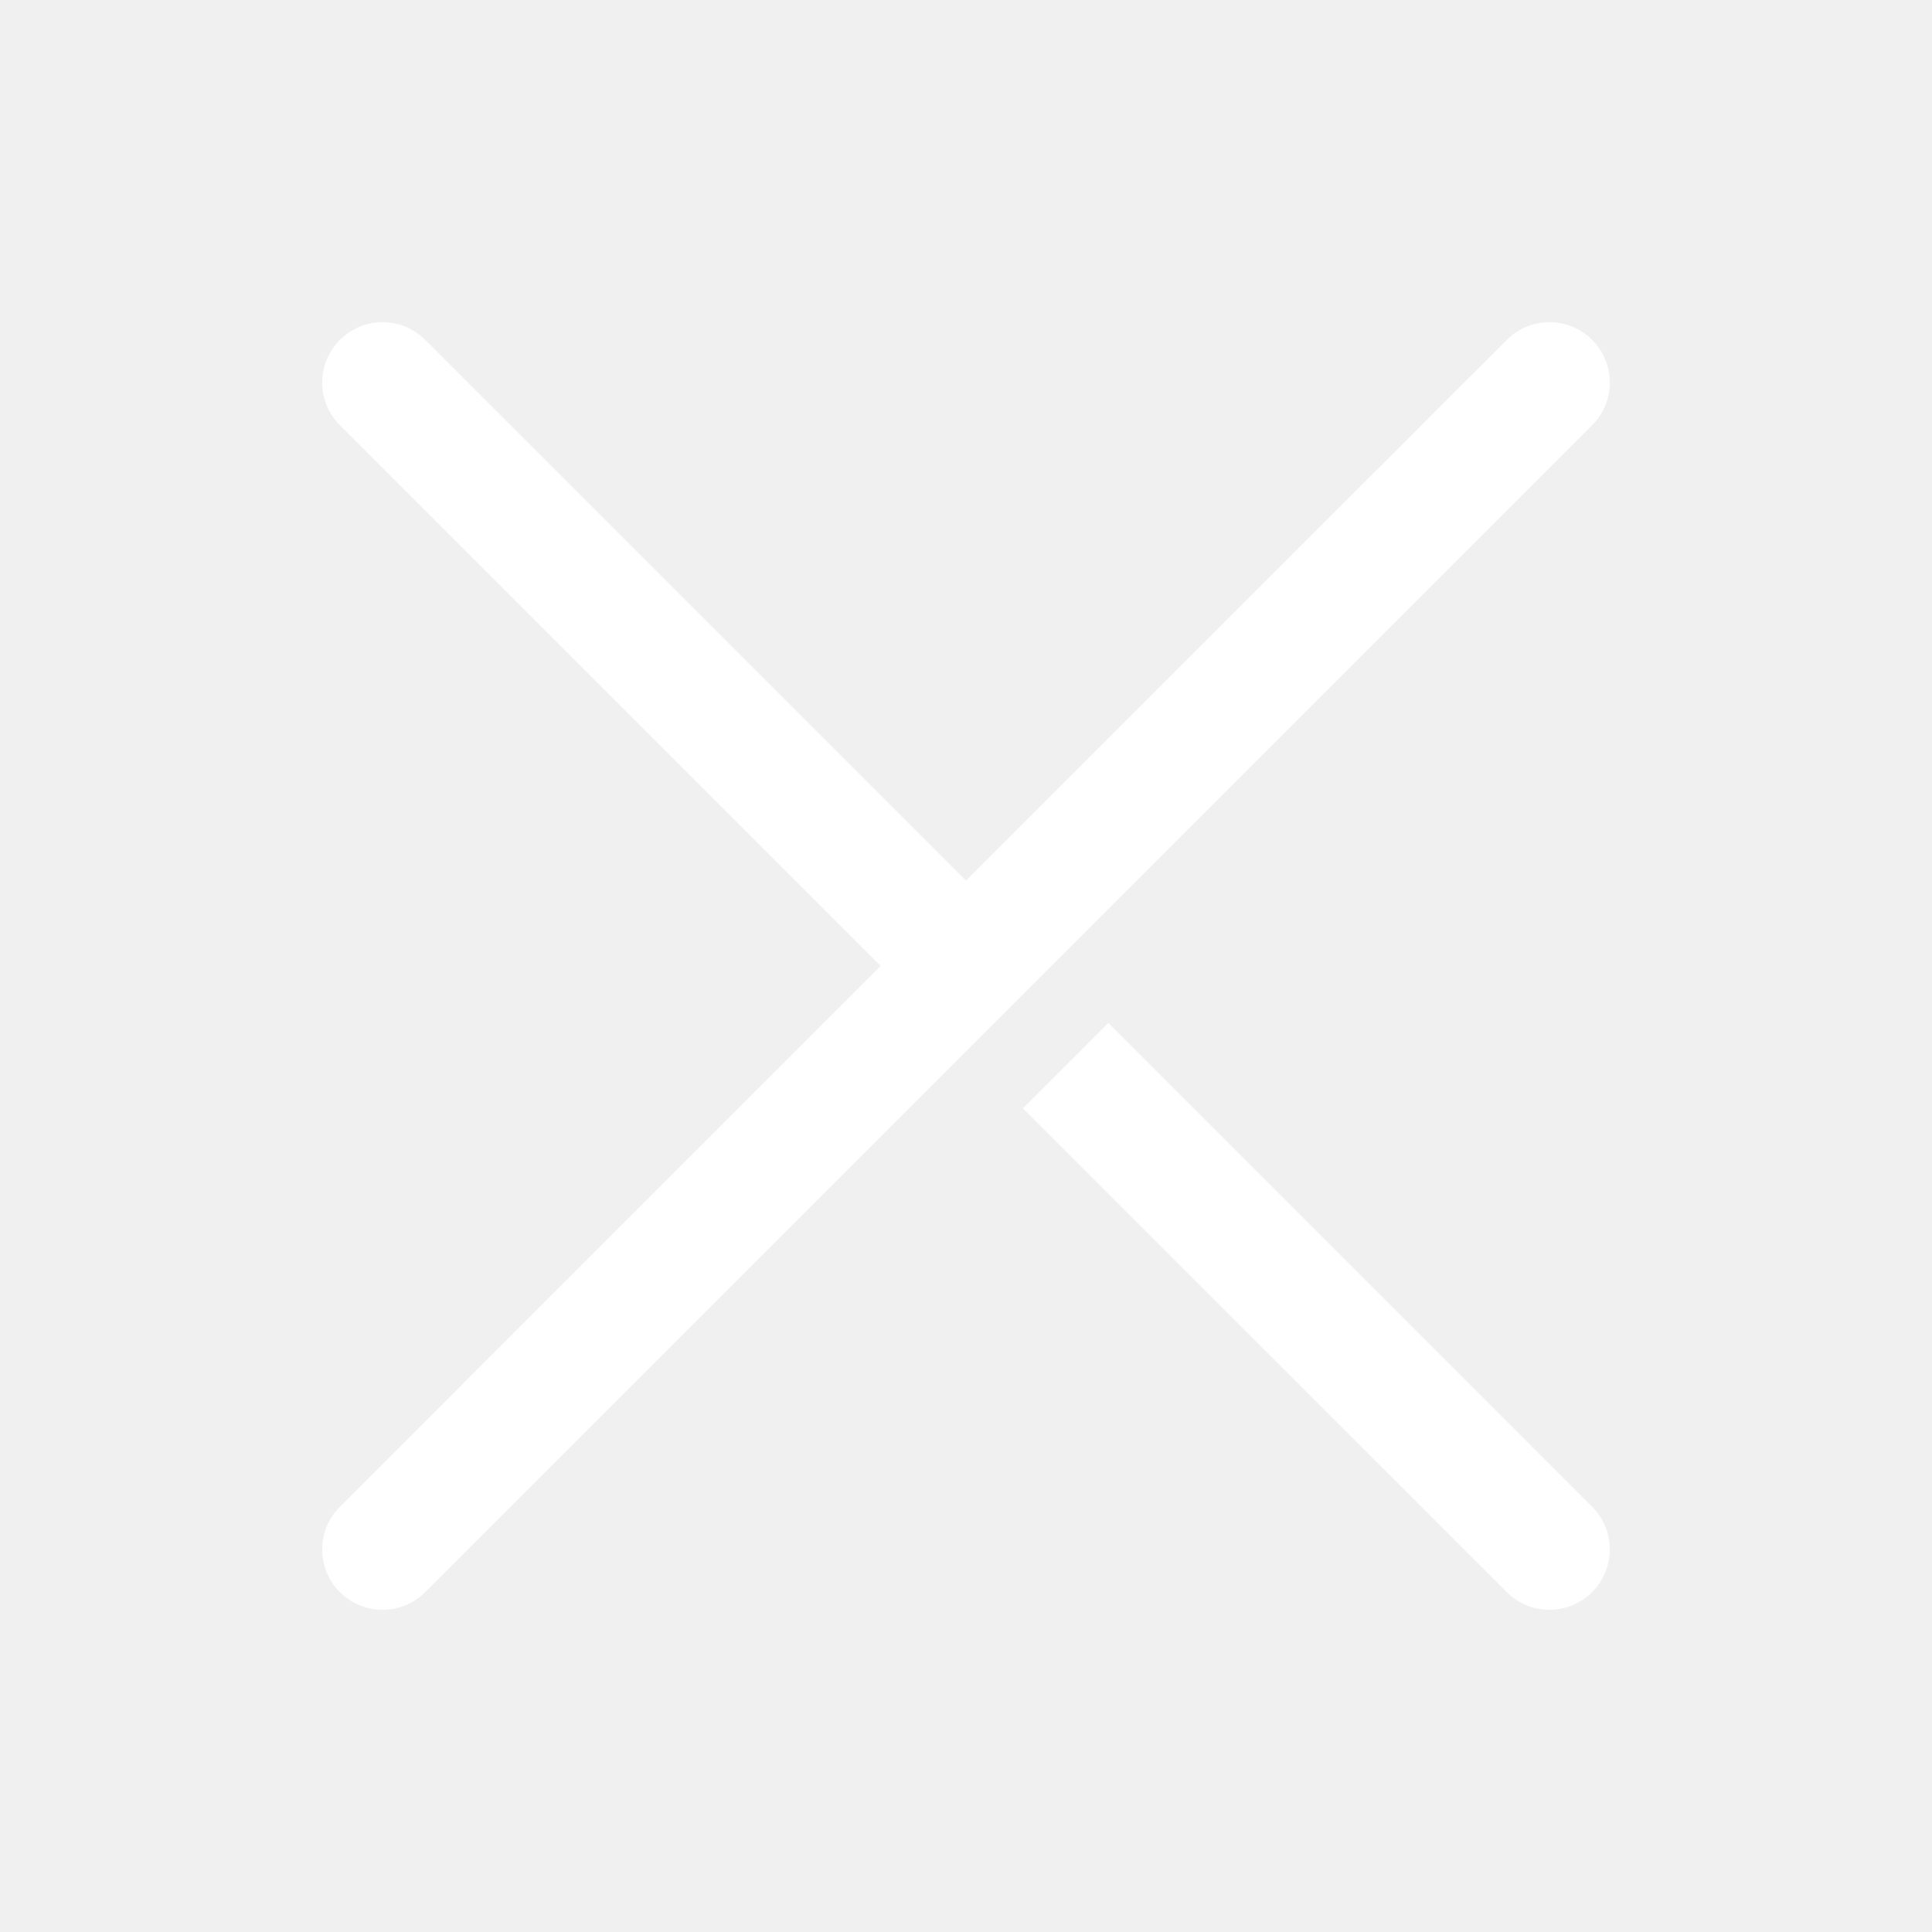
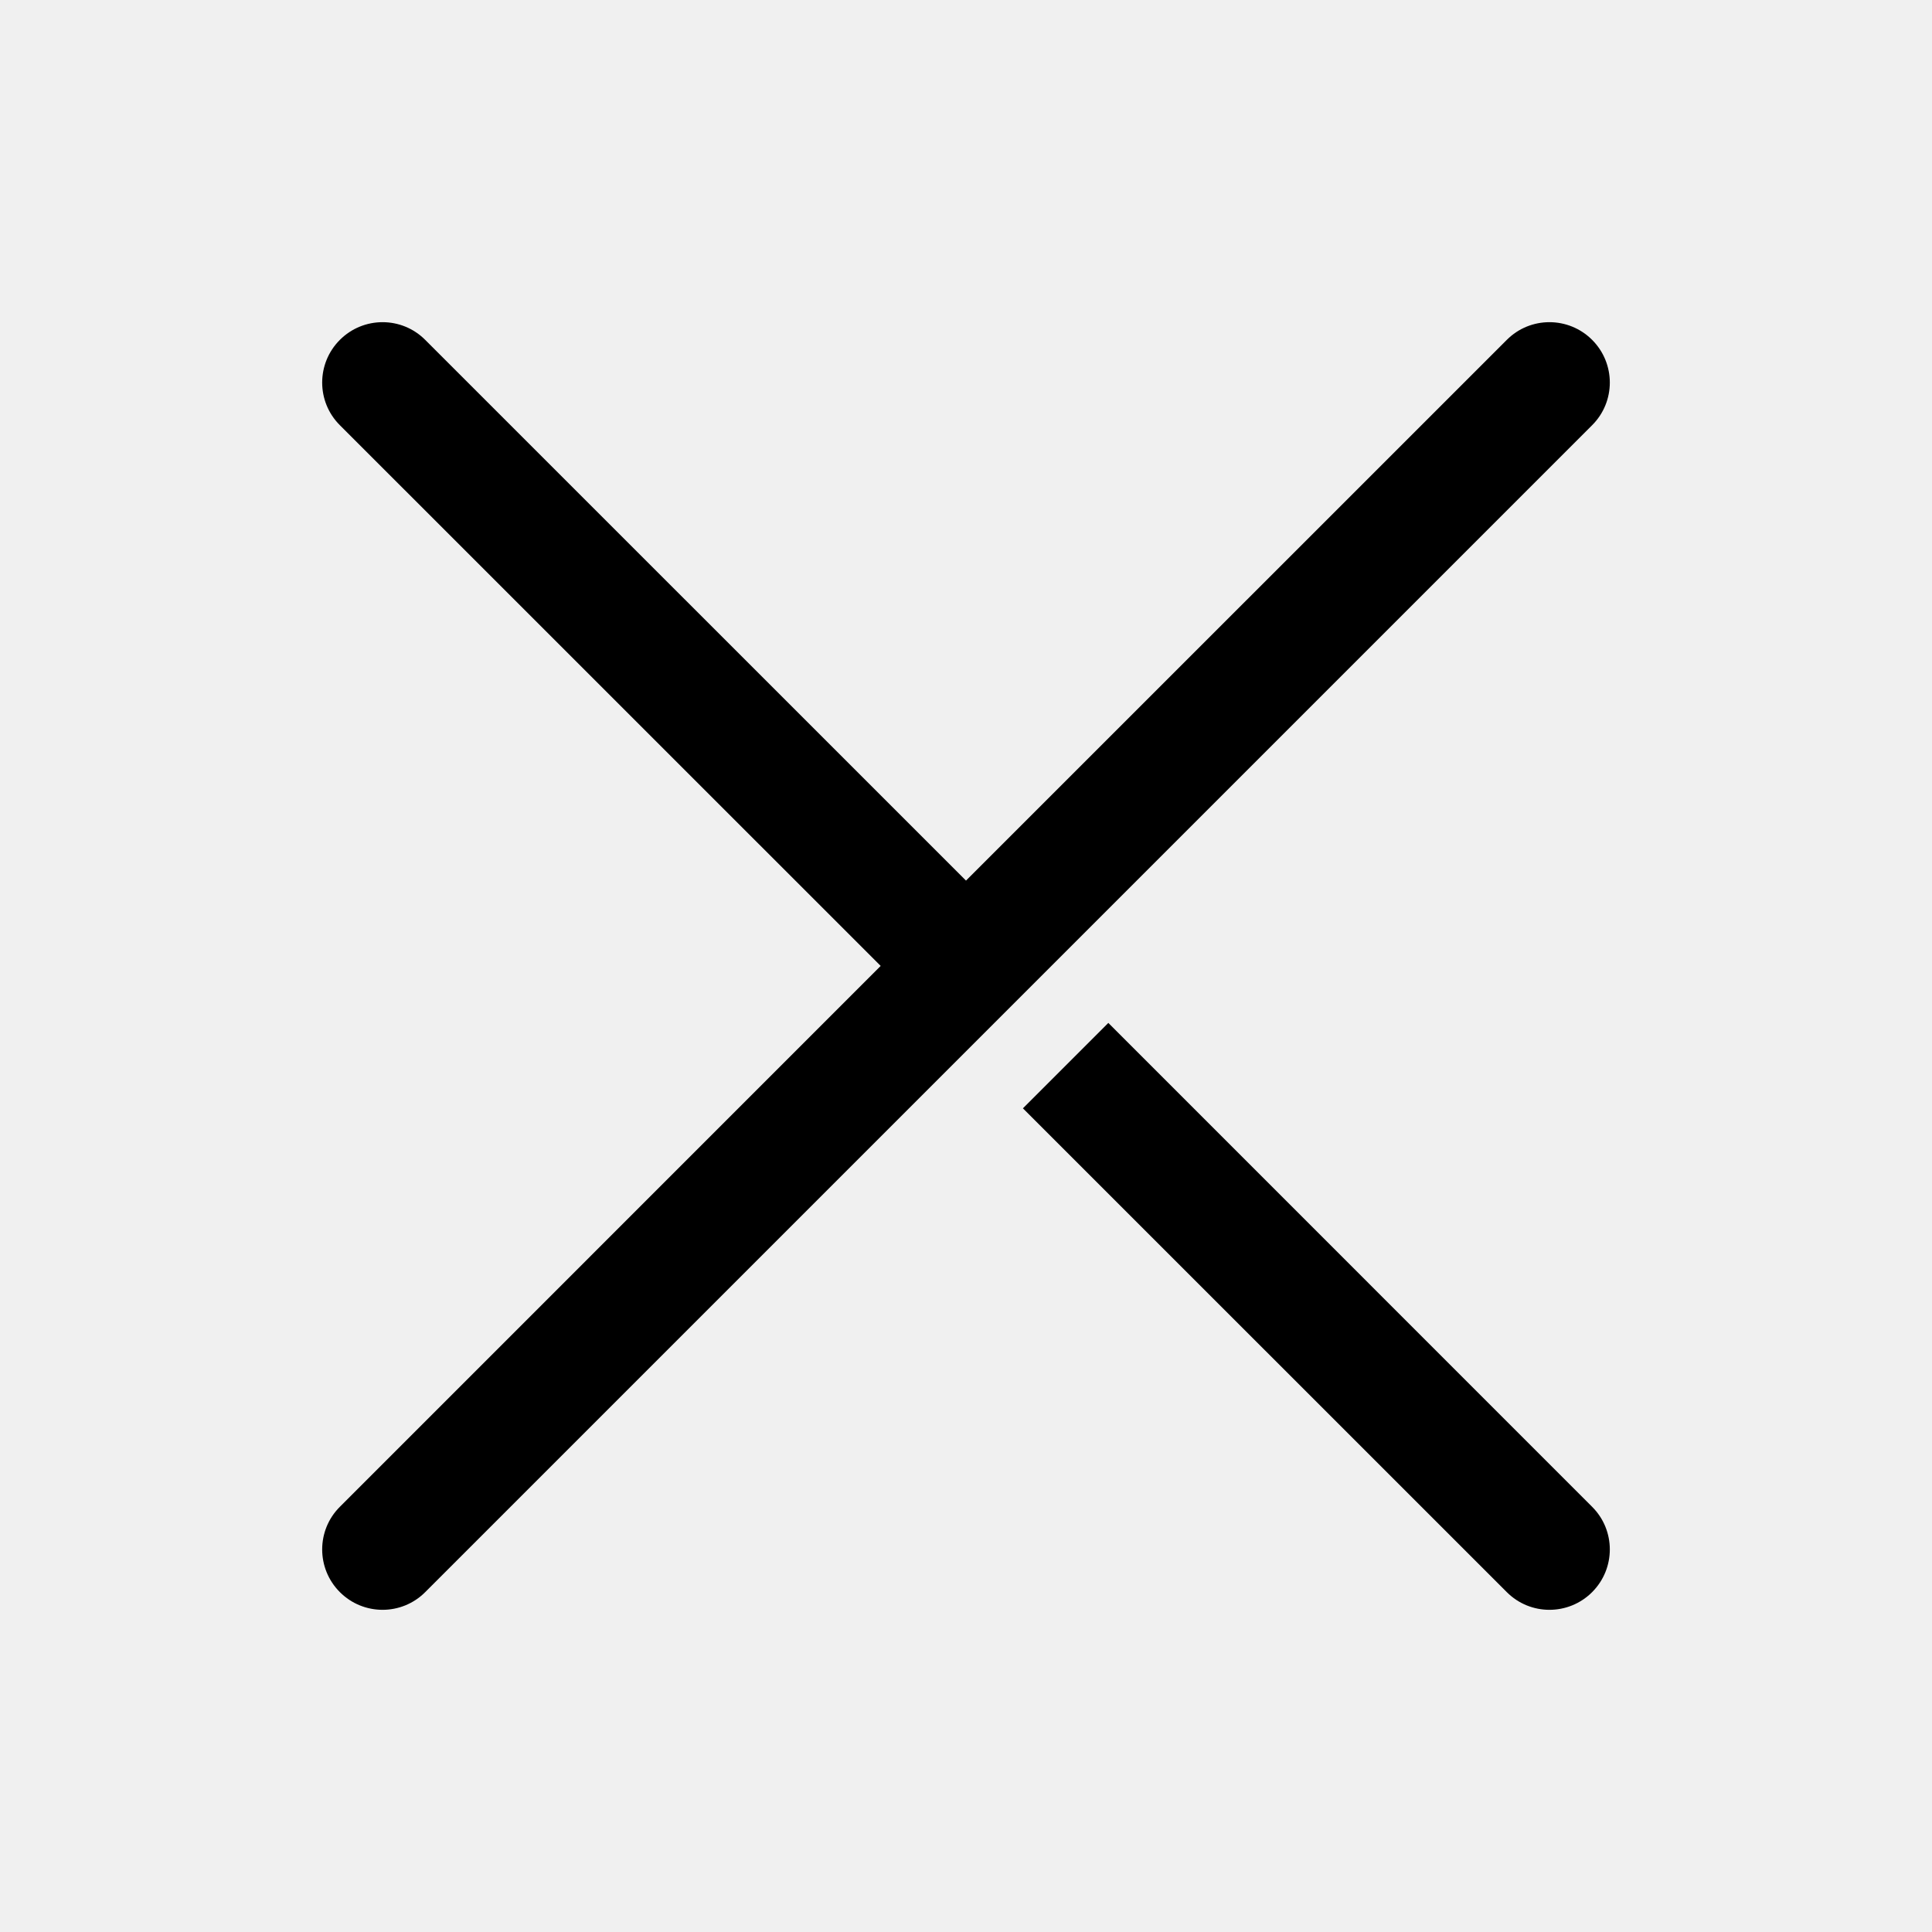
<svg xmlns="http://www.w3.org/2000/svg" xmlns:xlink="http://www.w3.org/1999/xlink" width="24px" height="24px" viewBox="0 0 24 24" version="1.1">
  <defs>
    <path d="M19.778,4.222 C20.071,4.515 20.071,4.99 19.778,5.282 L5.282,19.778 C4.99,20.071 4.515,20.071 4.222,19.778 C3.929,19.485 3.929,19.01 4.222,18.718 L10.94,11.999 L4.222,5.282 C3.929,4.99 3.929,4.515 4.222,4.222 C4.515,3.929 4.99,3.929 5.282,4.222 L12,10.939 L18.718,4.222 C19.01,3.929 19.485,3.929 19.778,4.222 Z M19.778,18.718 C20.071,19.01 20.071,19.485 19.778,19.778 C19.485,20.071 19.01,20.071 18.718,19.778 L12.707,13.768 L13.768,12.707 L19.778,18.718 Z" id="path-1" />
  </defs>
  <g id="ic_public_cancel" stroke="none" stroke-width="1" fill="none" fill-rule="evenodd">
    <mask id="mask-2" fill="white">
      <use xlink:href="#path-1" />
    </mask>
-     <use id="形状" fill="#FFFFFF" xlink:href="#path-1" />
+     <use id="形状" fill="#000000" xlink:href="#path-1" />
  </g>
</svg>
